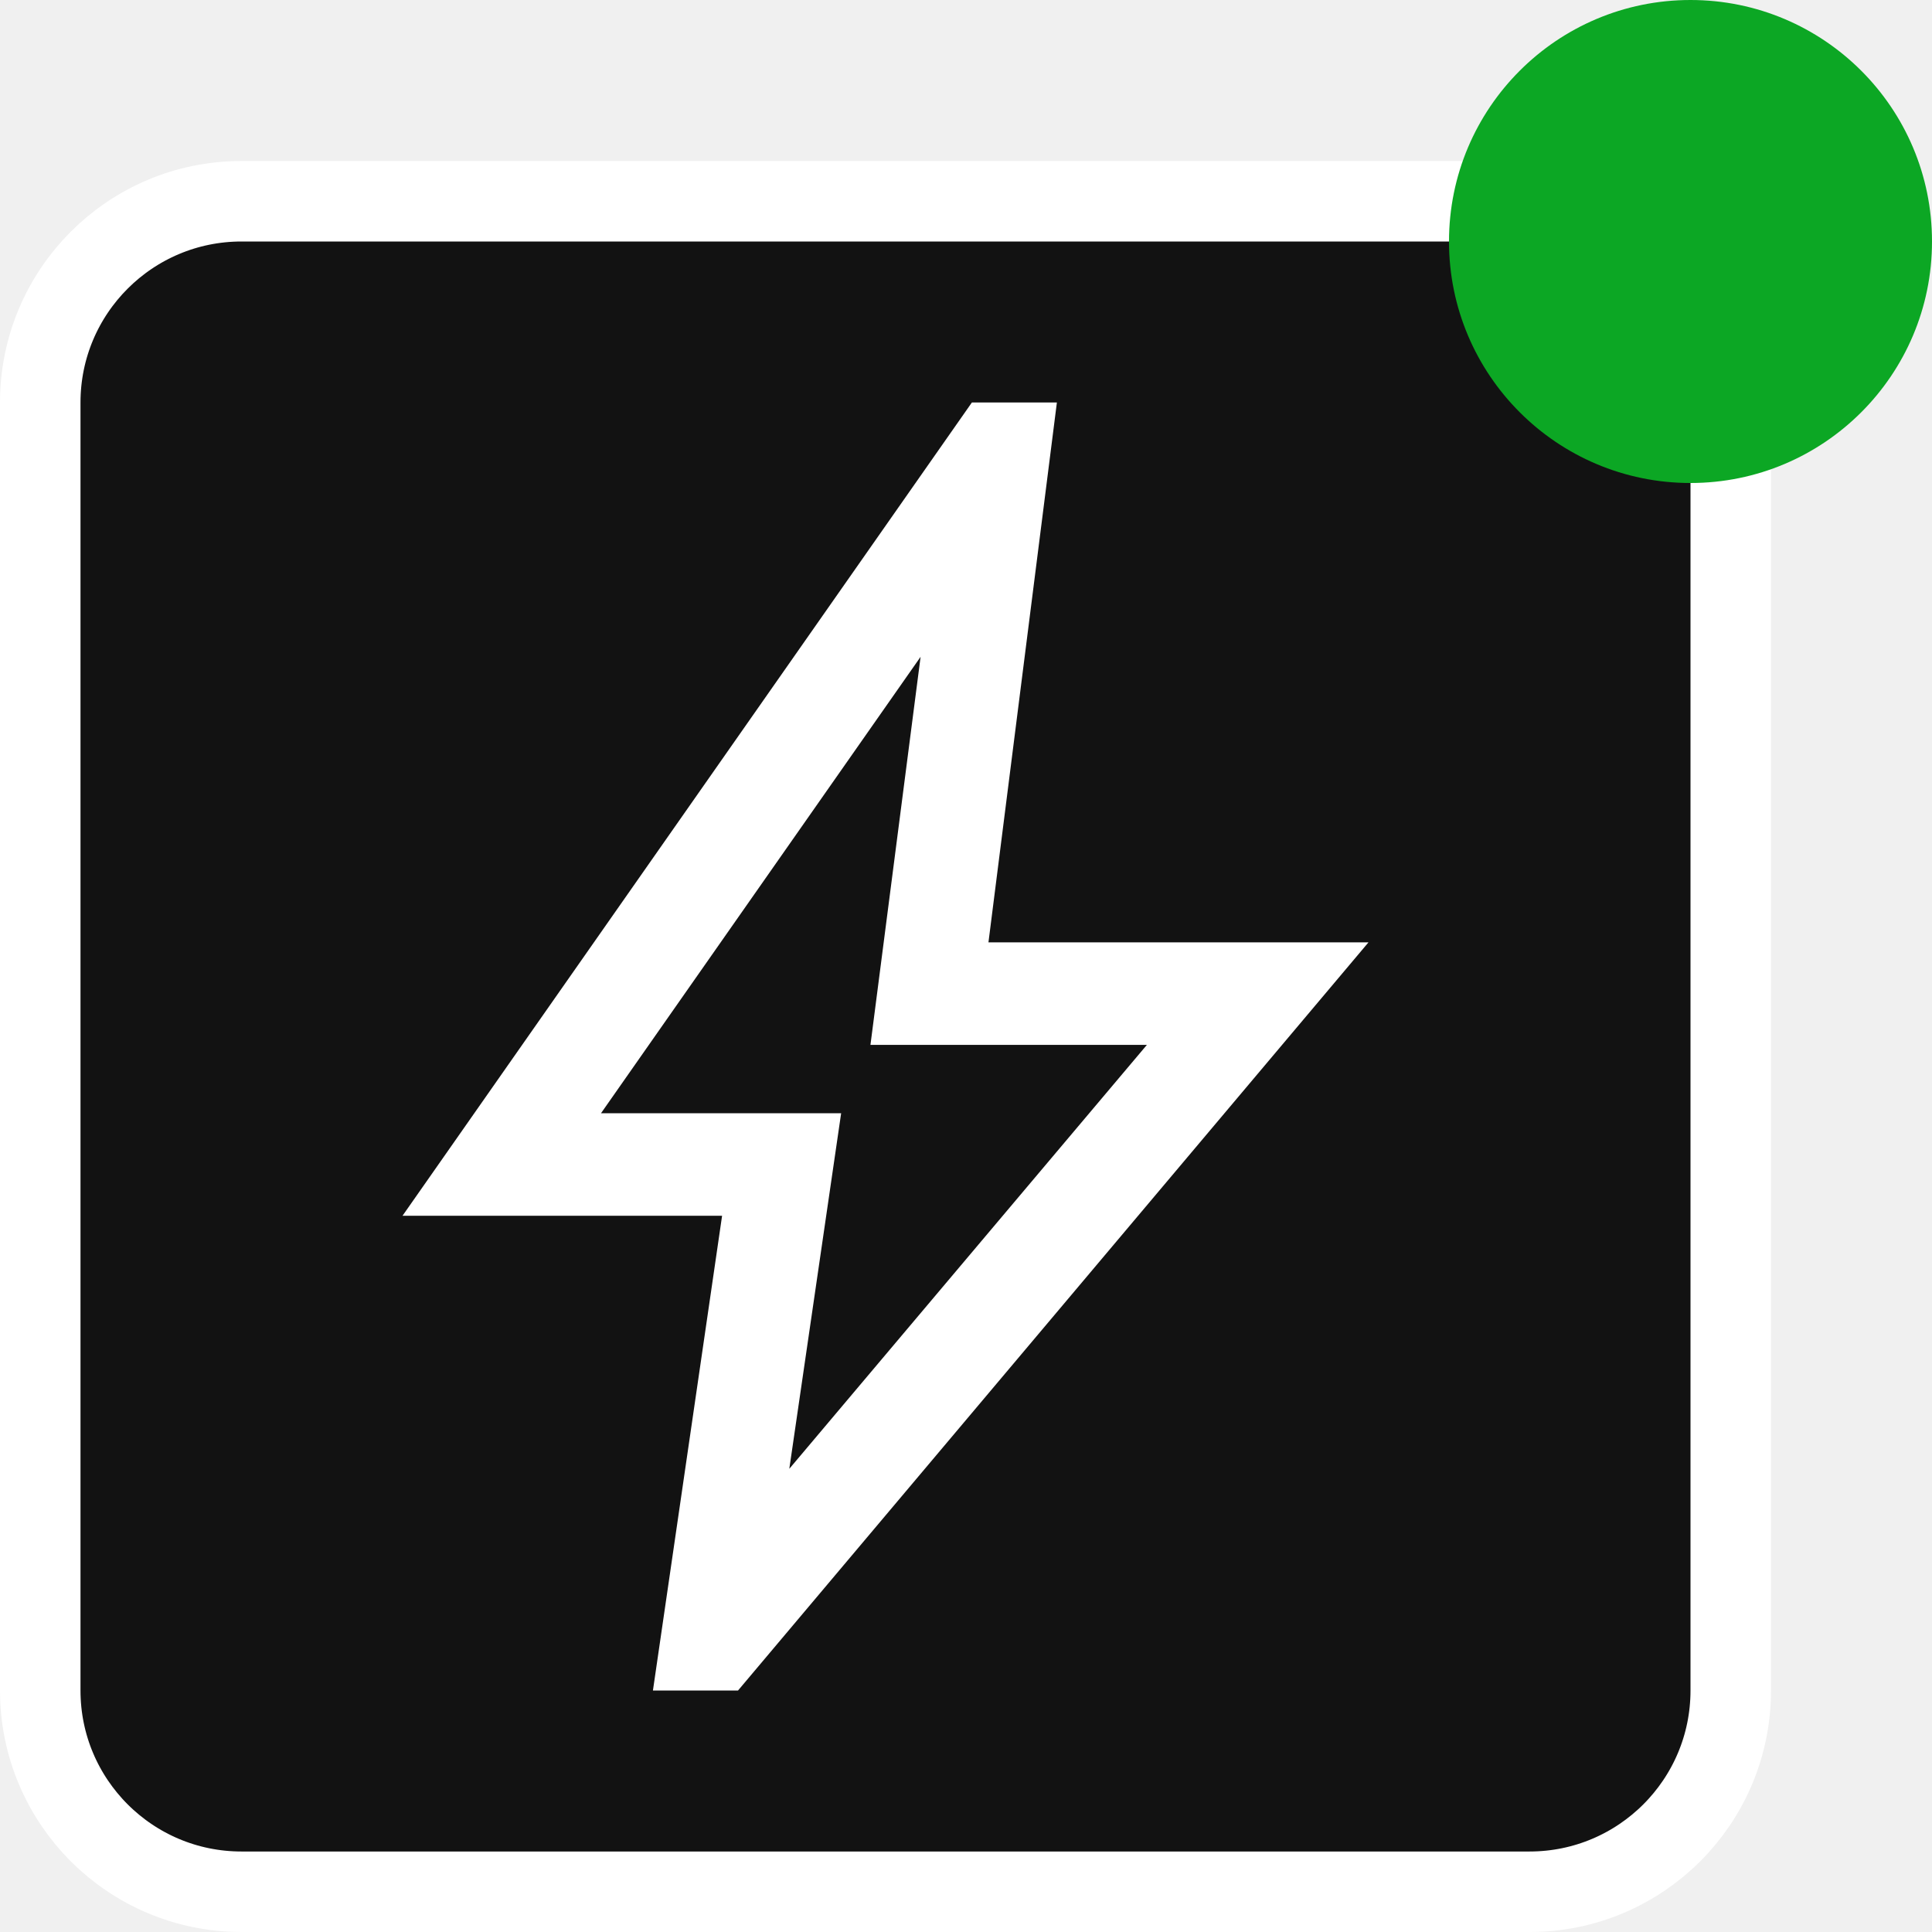
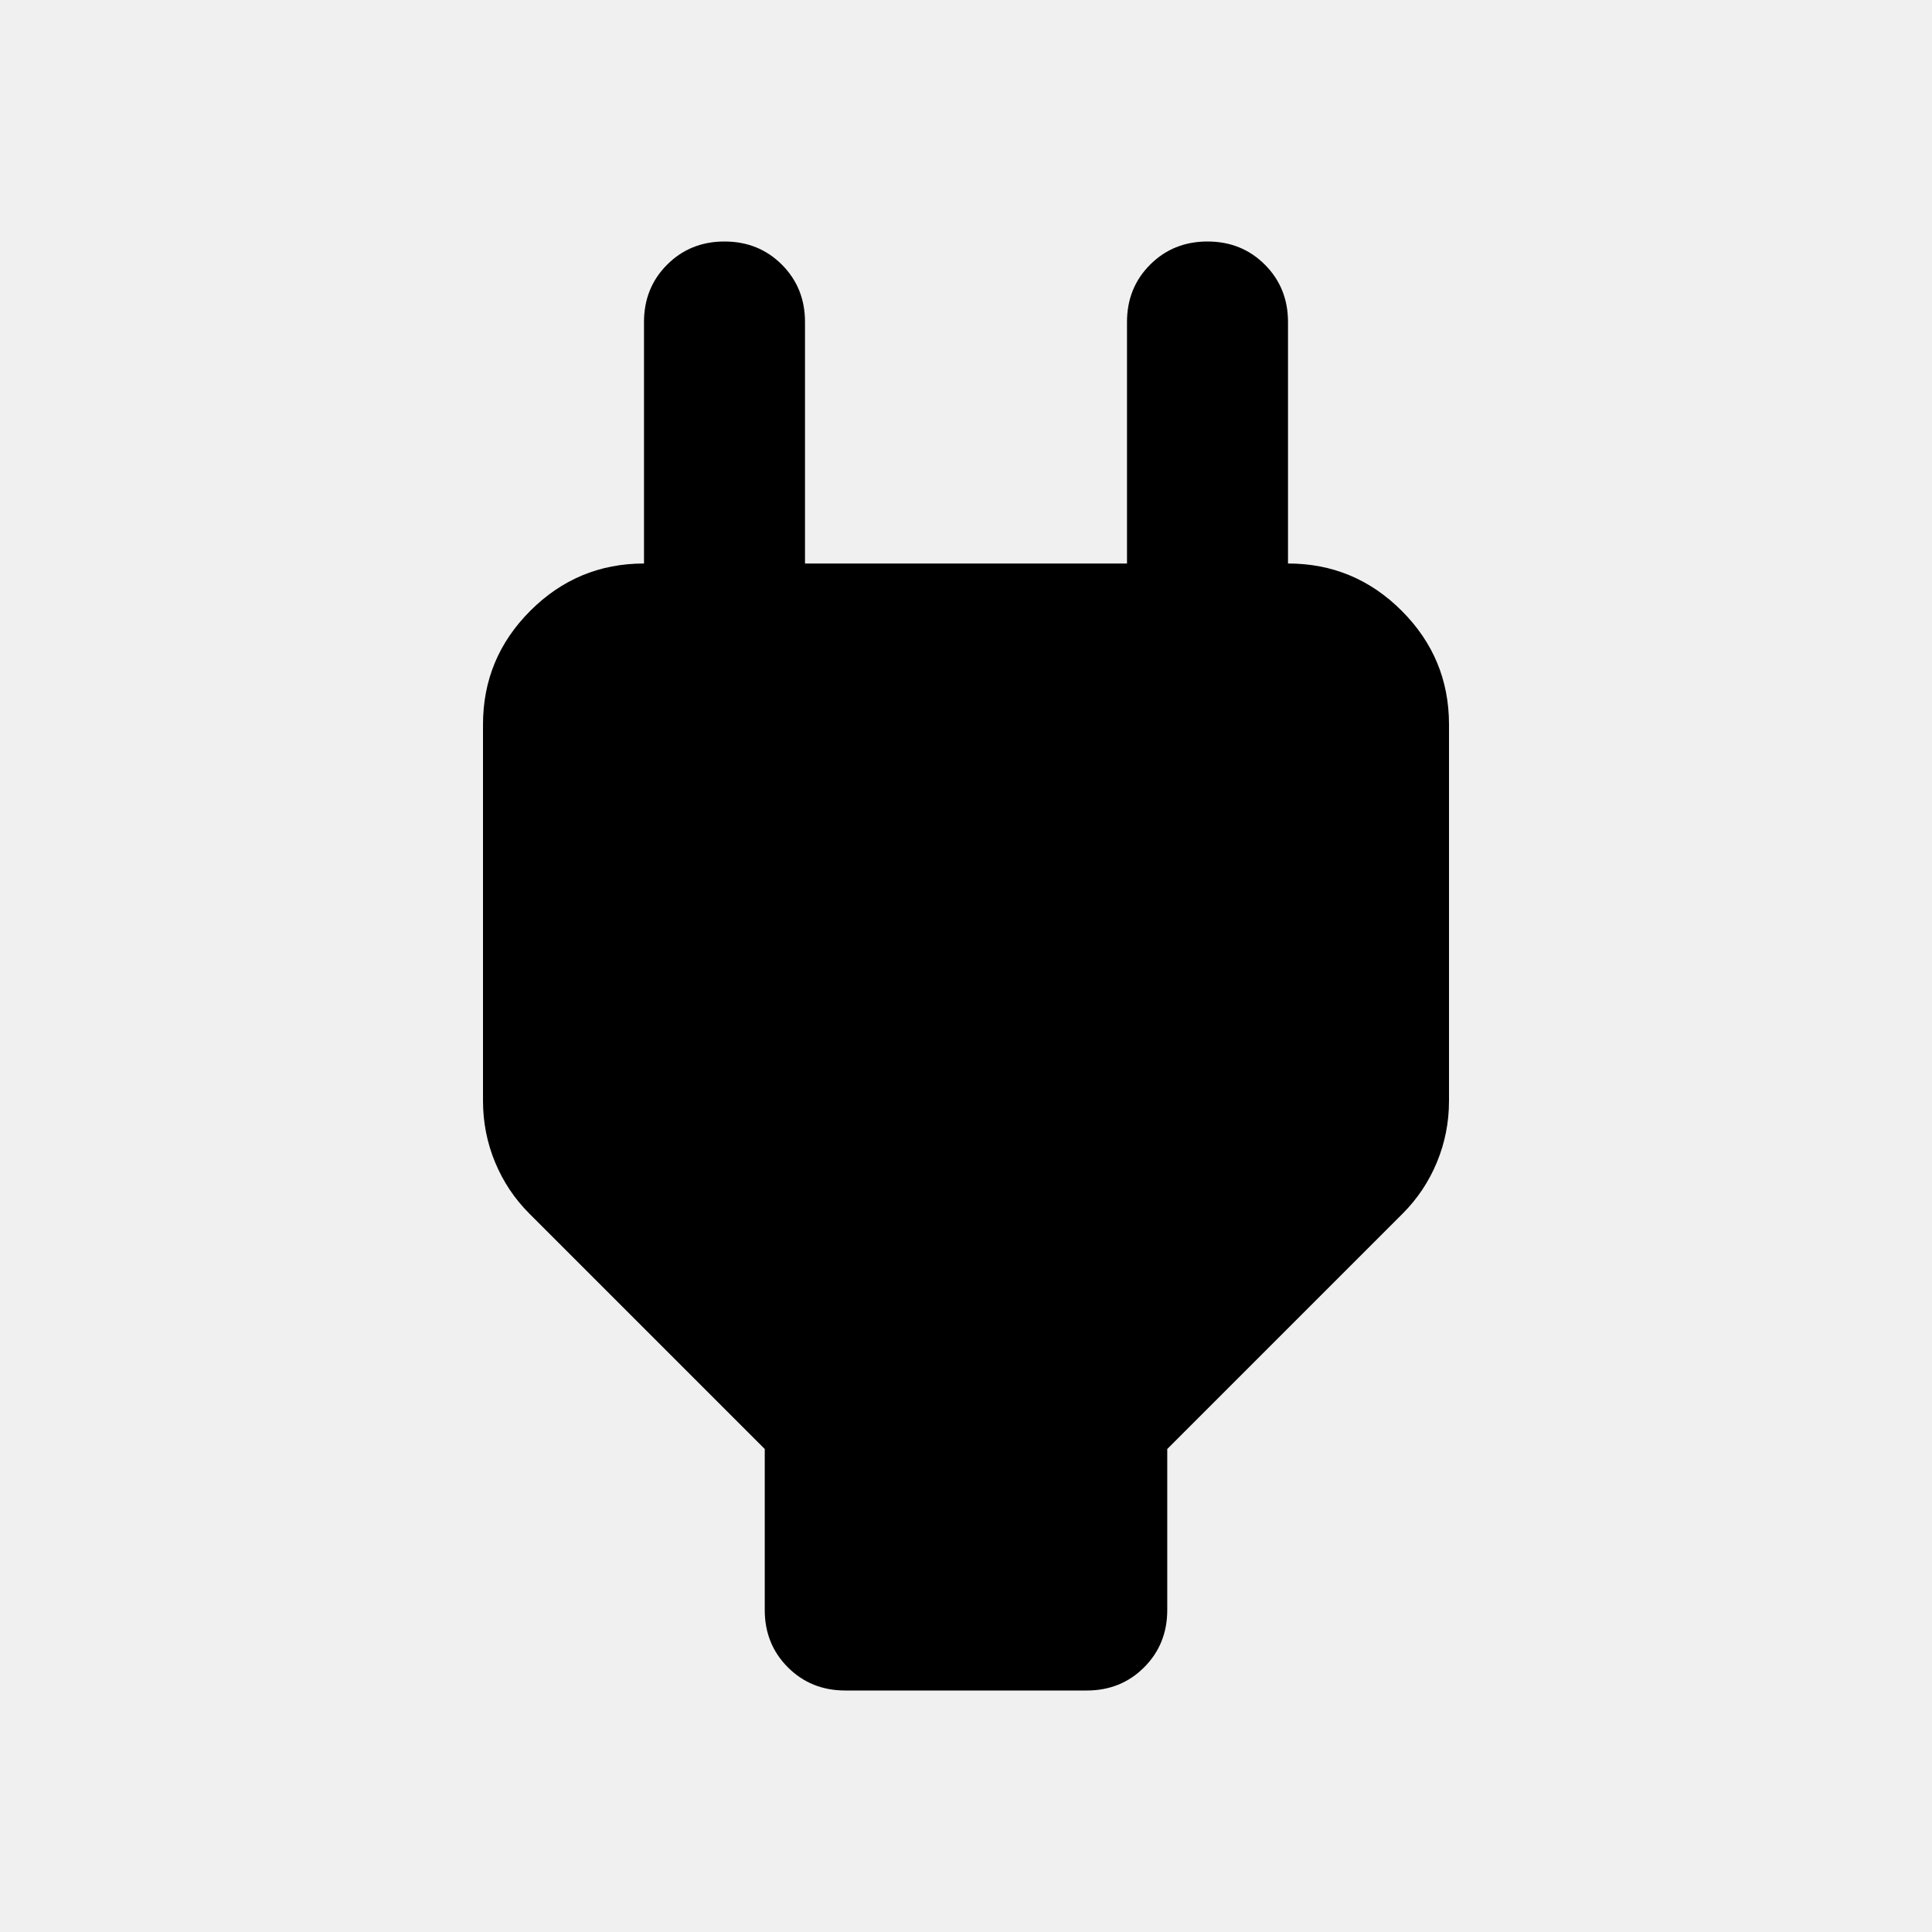
- <svg xmlns="http://www.w3.org/2000/svg" width="24" height="24" viewBox="0 0 24 24" fill="none">
-   <rect x="0.5" y="2.5" width="21" height="21" rx="2.5" fill="#121212" stroke="white" />
-   <path d="M9.805 18.246L14.247 12.98H10.813L11.436 8.159L7.466 13.829H10.449L9.805 18.246ZM8.111 21L8.97 15.103H5L12.073 5H13.129L12.279 11.706H17L9.168 21H8.111Z" fill="white" />
-   <rect x="18" width="6" height="6" rx="3" fill="#0CA724" />
+ <svg xmlns="http://www.w3.org/2000/svg" height="24px" viewBox="0 -960 960 960" width="24px" fill="#000000">
+   <path d="M380-160v-80L263-357q-11-11-17-25.5t-6-30.5v-187q0-33 23.5-56.5T320-680h40l-40 40v-160q0-17 11.5-28.5T360-840q17 0 28.5 11.5T400-800v120h160v-120q0-17 11.5-28.5T600-840q17 0 28.5 11.5T640-800v160l-40-40h40q33 0 56.5 23.5T720-600v187q0 16-6 30.5T697-357L580-240v80q0 17-11.5 28.5T540-120H420q-17 0-28.5-11.5T380-160Z" />
</svg>
